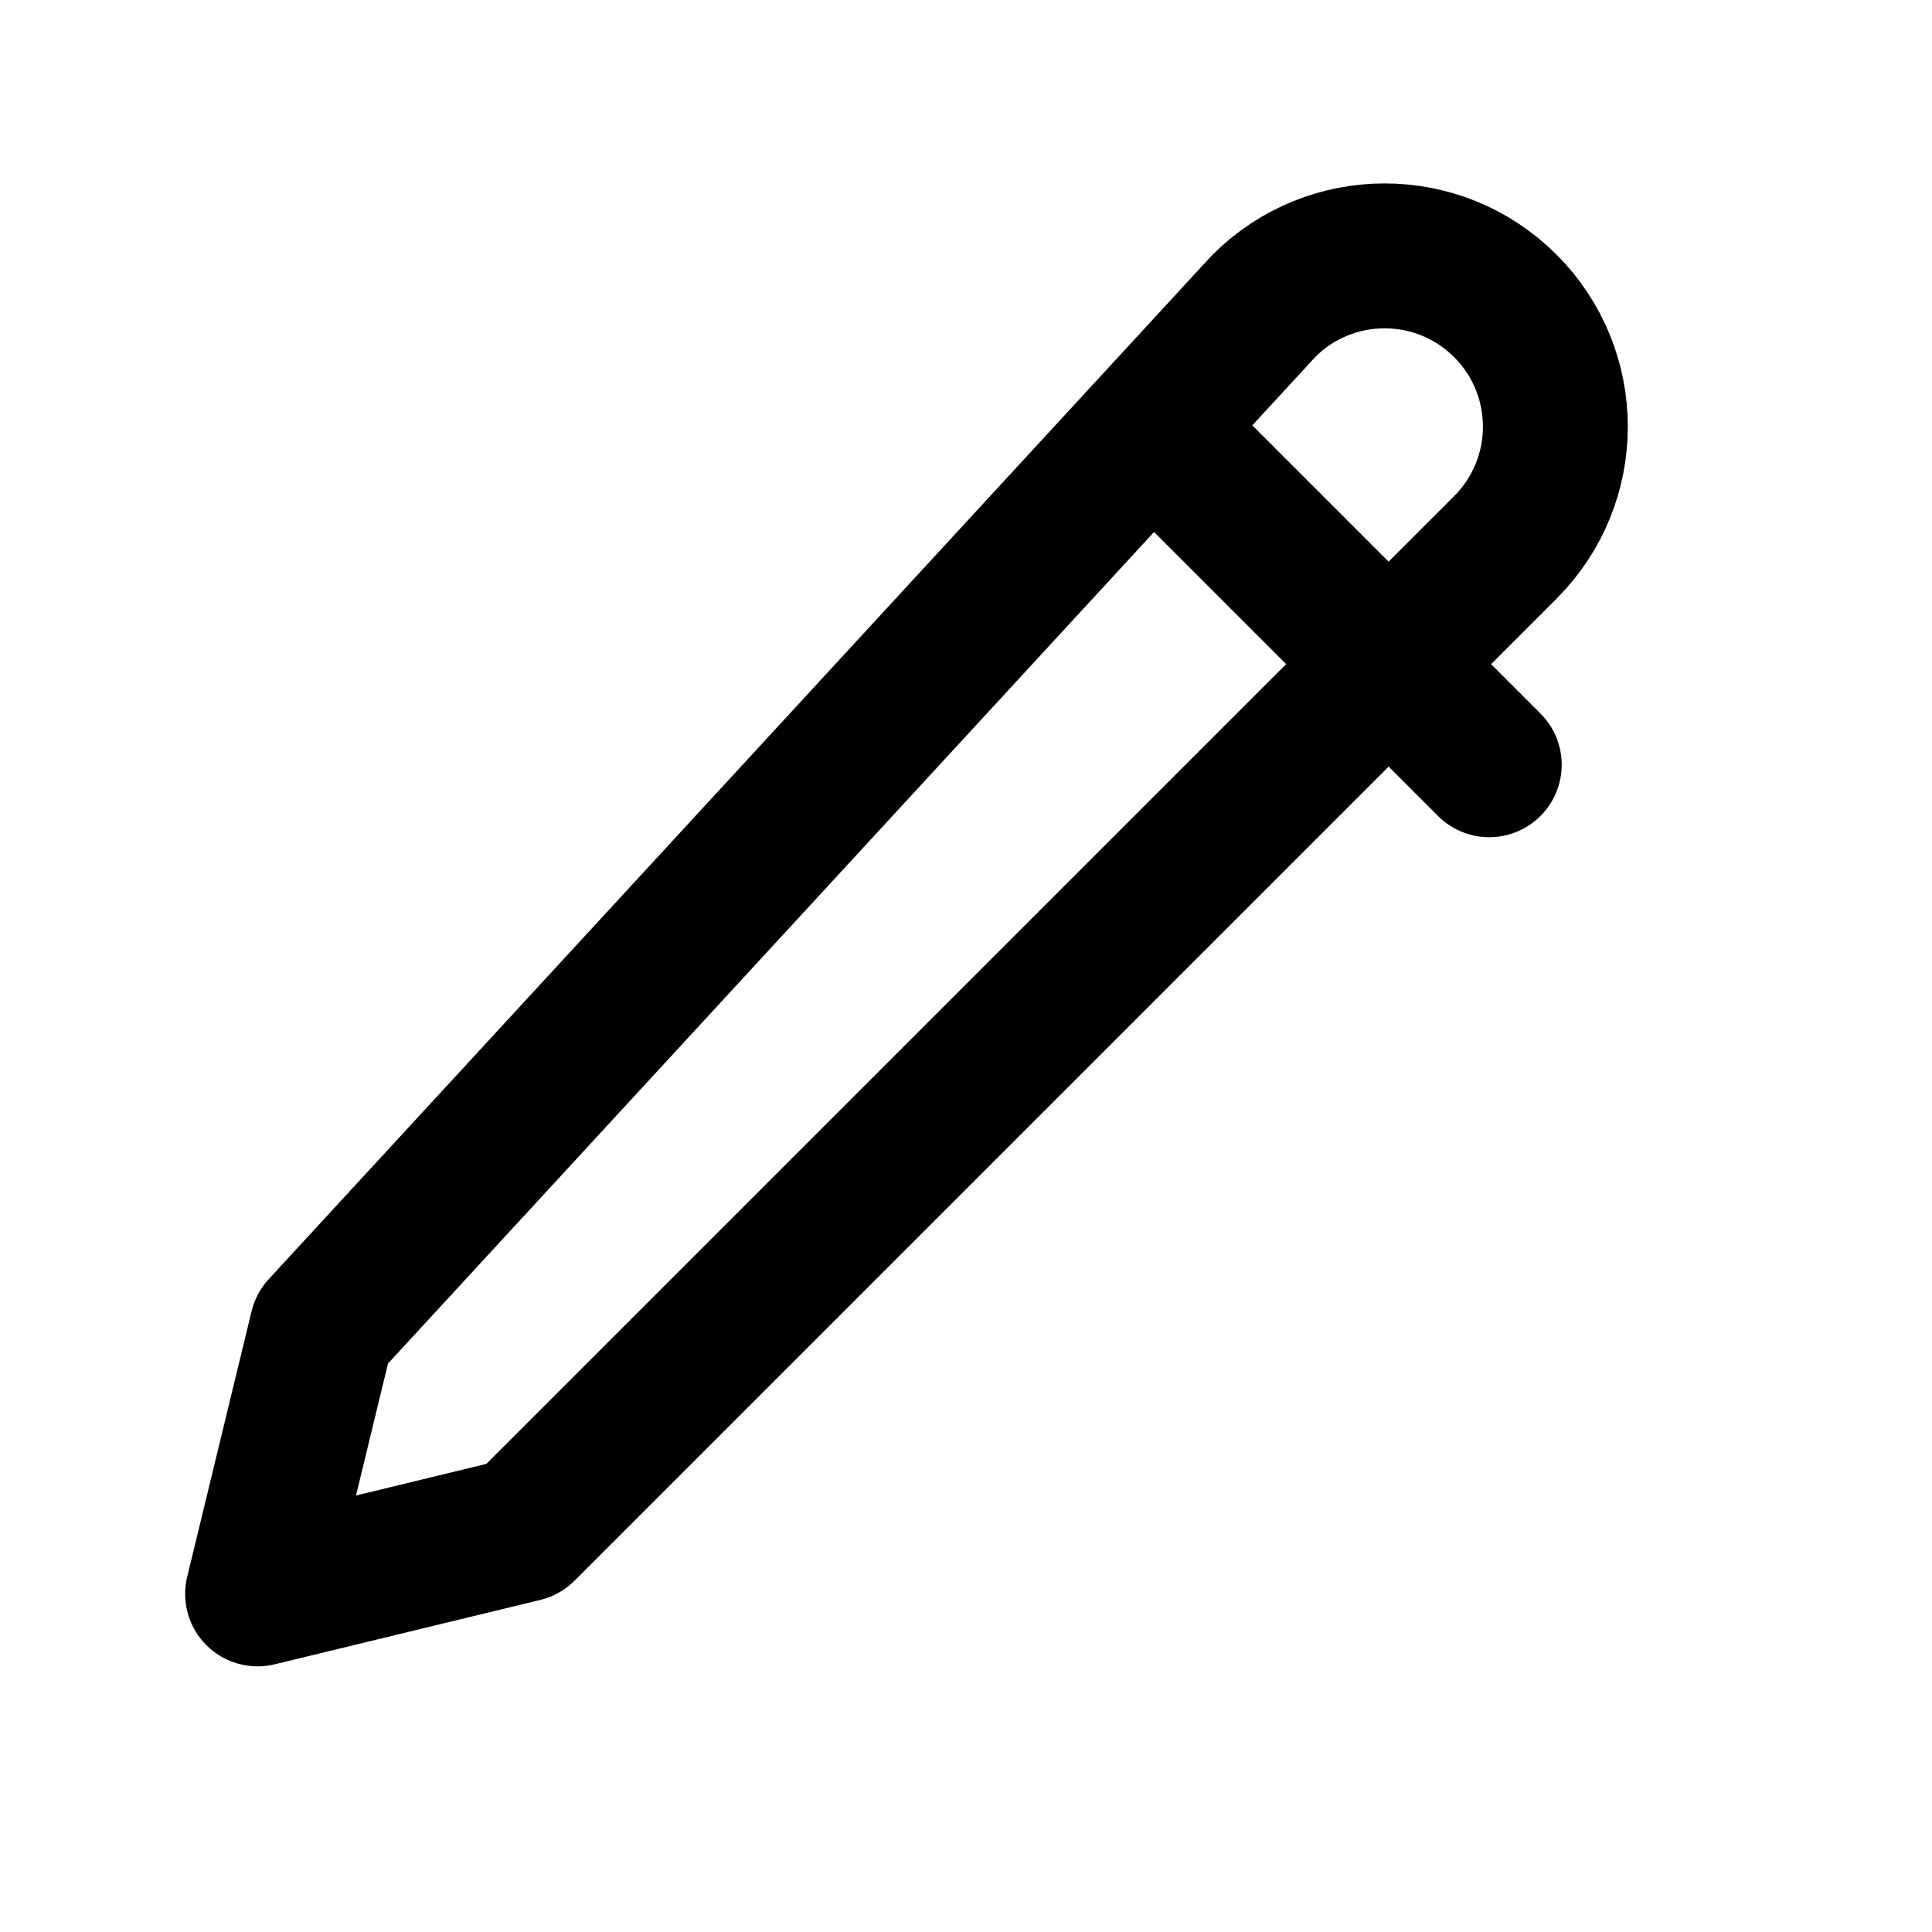
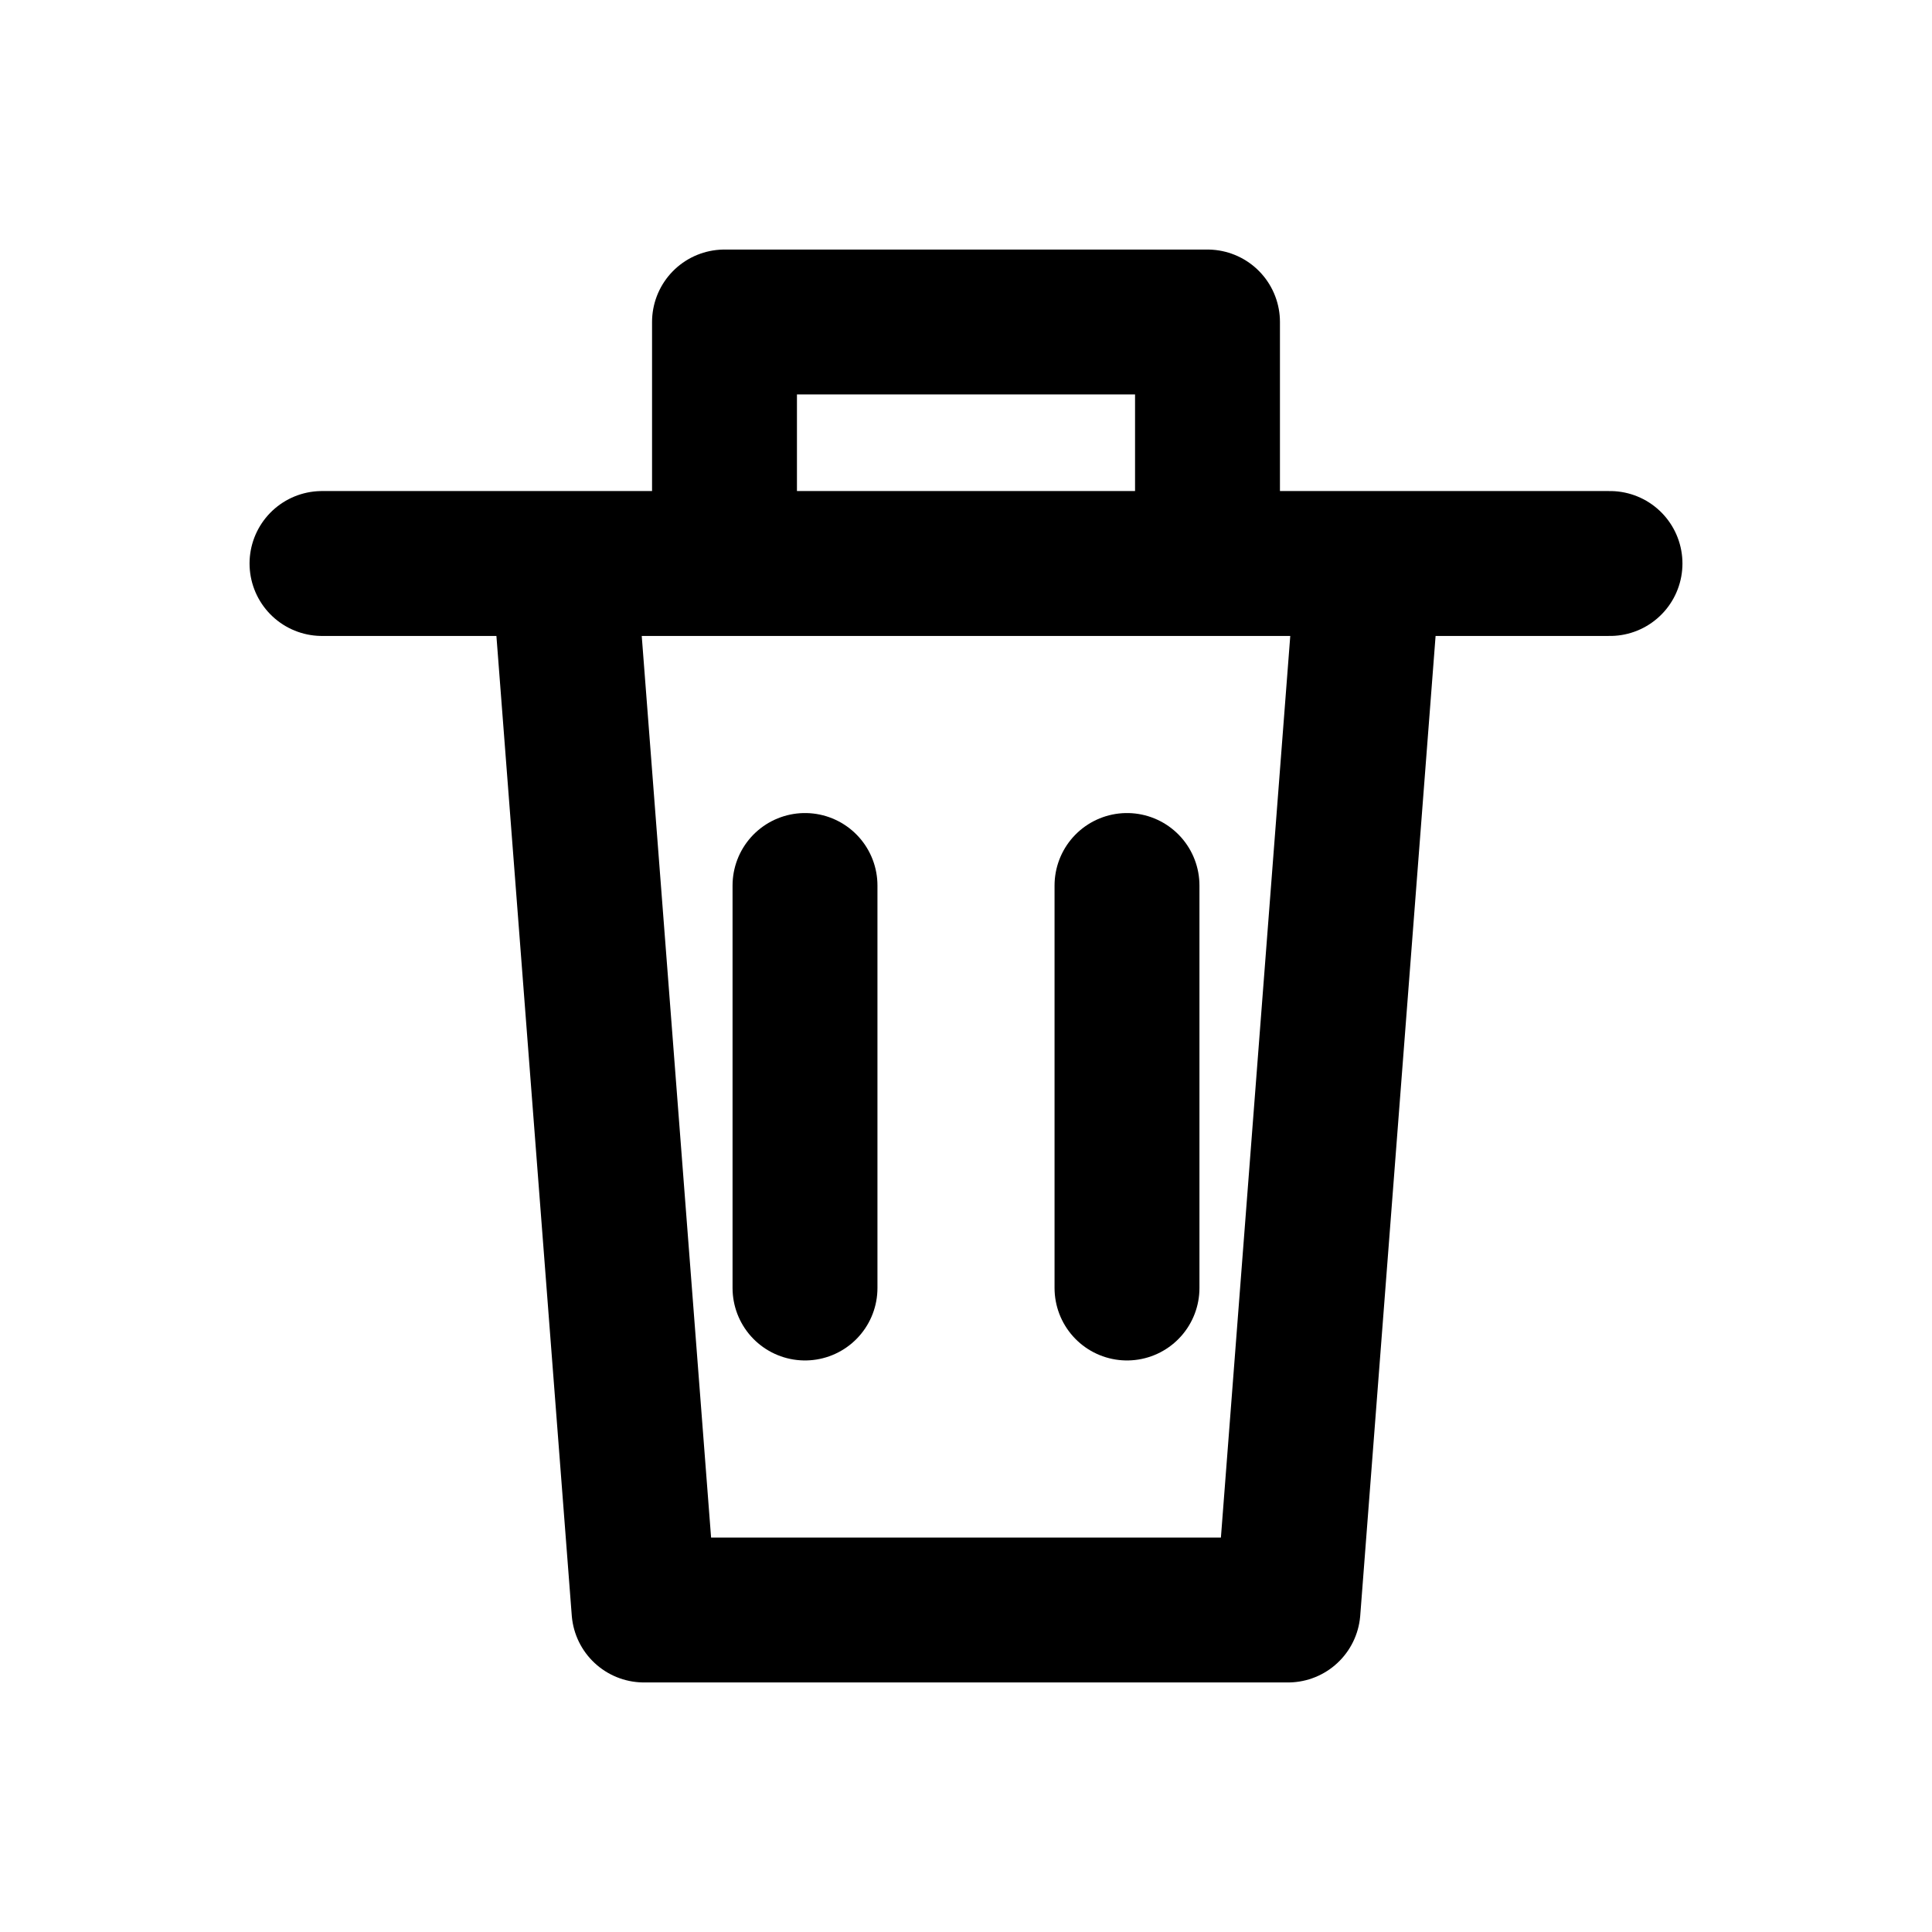
<svg xmlns="http://www.w3.org/2000/svg" viewBox="0 0 24 24" fill="none" stroke="currentColor" stroke-width="1.8" stroke-linecap="round" stroke-linejoin="round" role="img">
-   <path d="m4 16.5-.8 3.3 3.3-.8L18.7 6.8a2.1 2.1 0 0 0-3-3L4 16.5Z" />
-   <path d="m14.5 5.5 4 4" />
+   <path d="M4 7h16M9 7V4h6v3M7 7l1 13h8l1-13M10 11v5M14 11v5" />
</svg>
